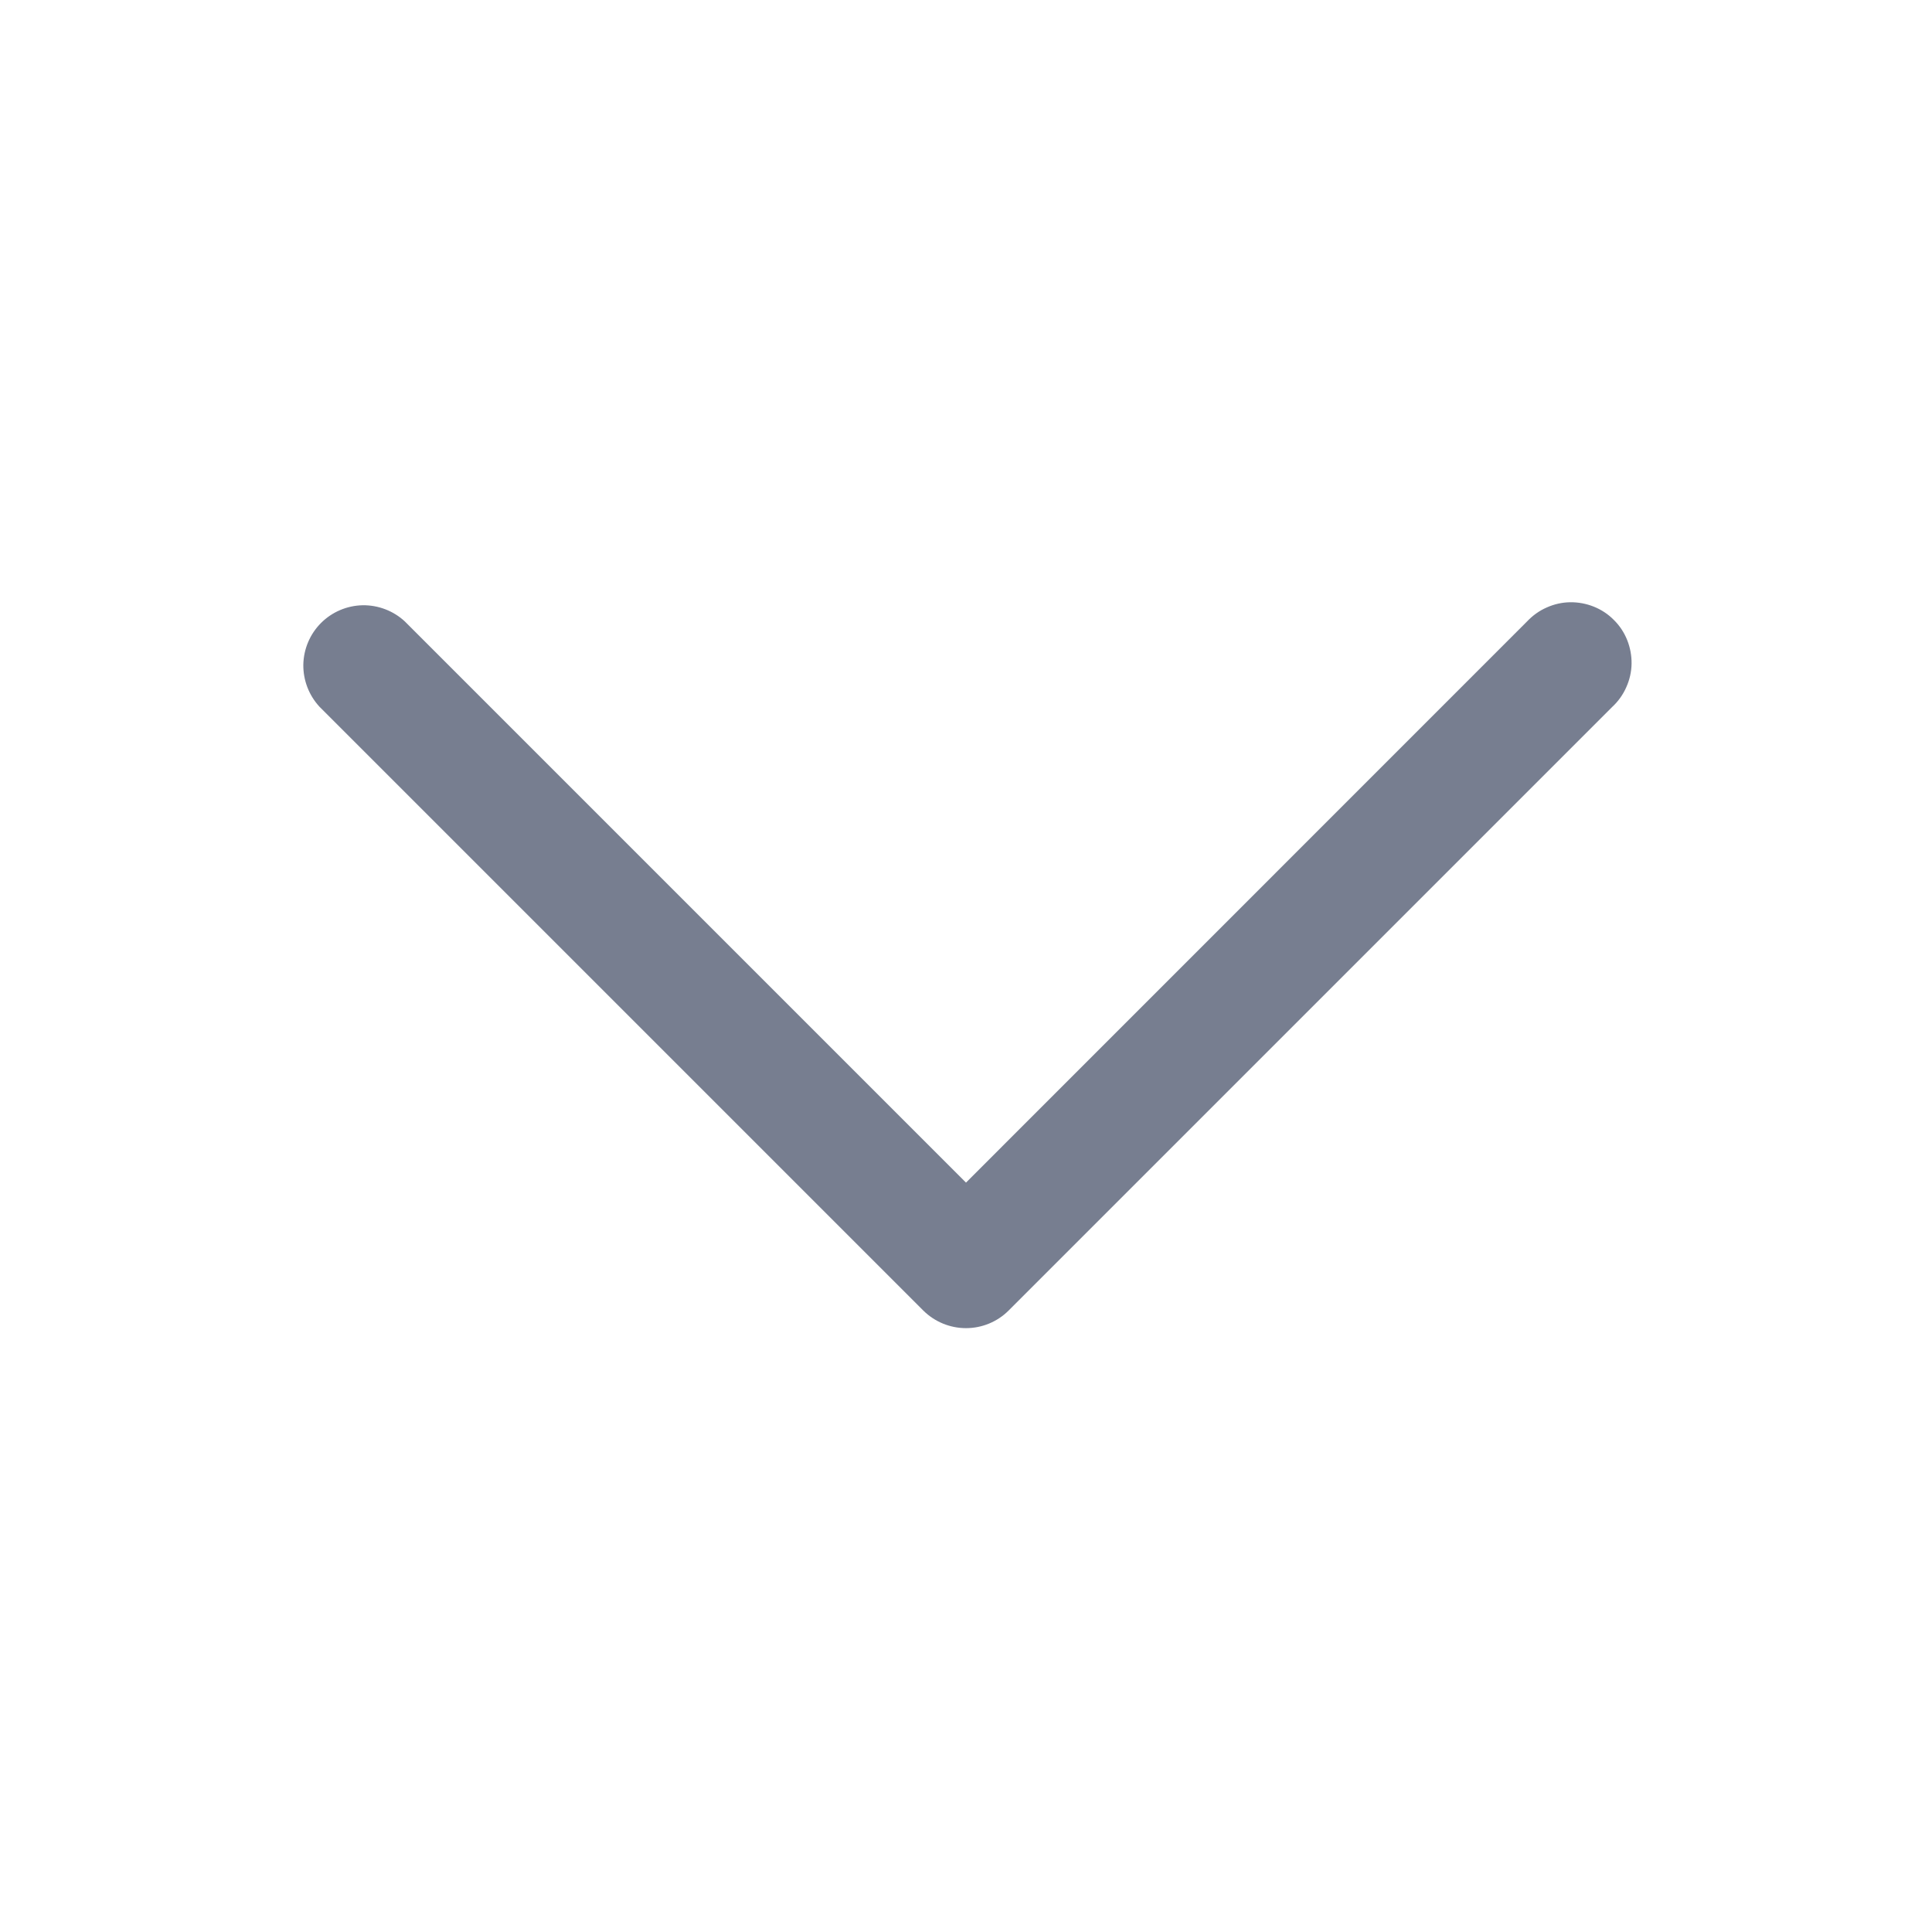
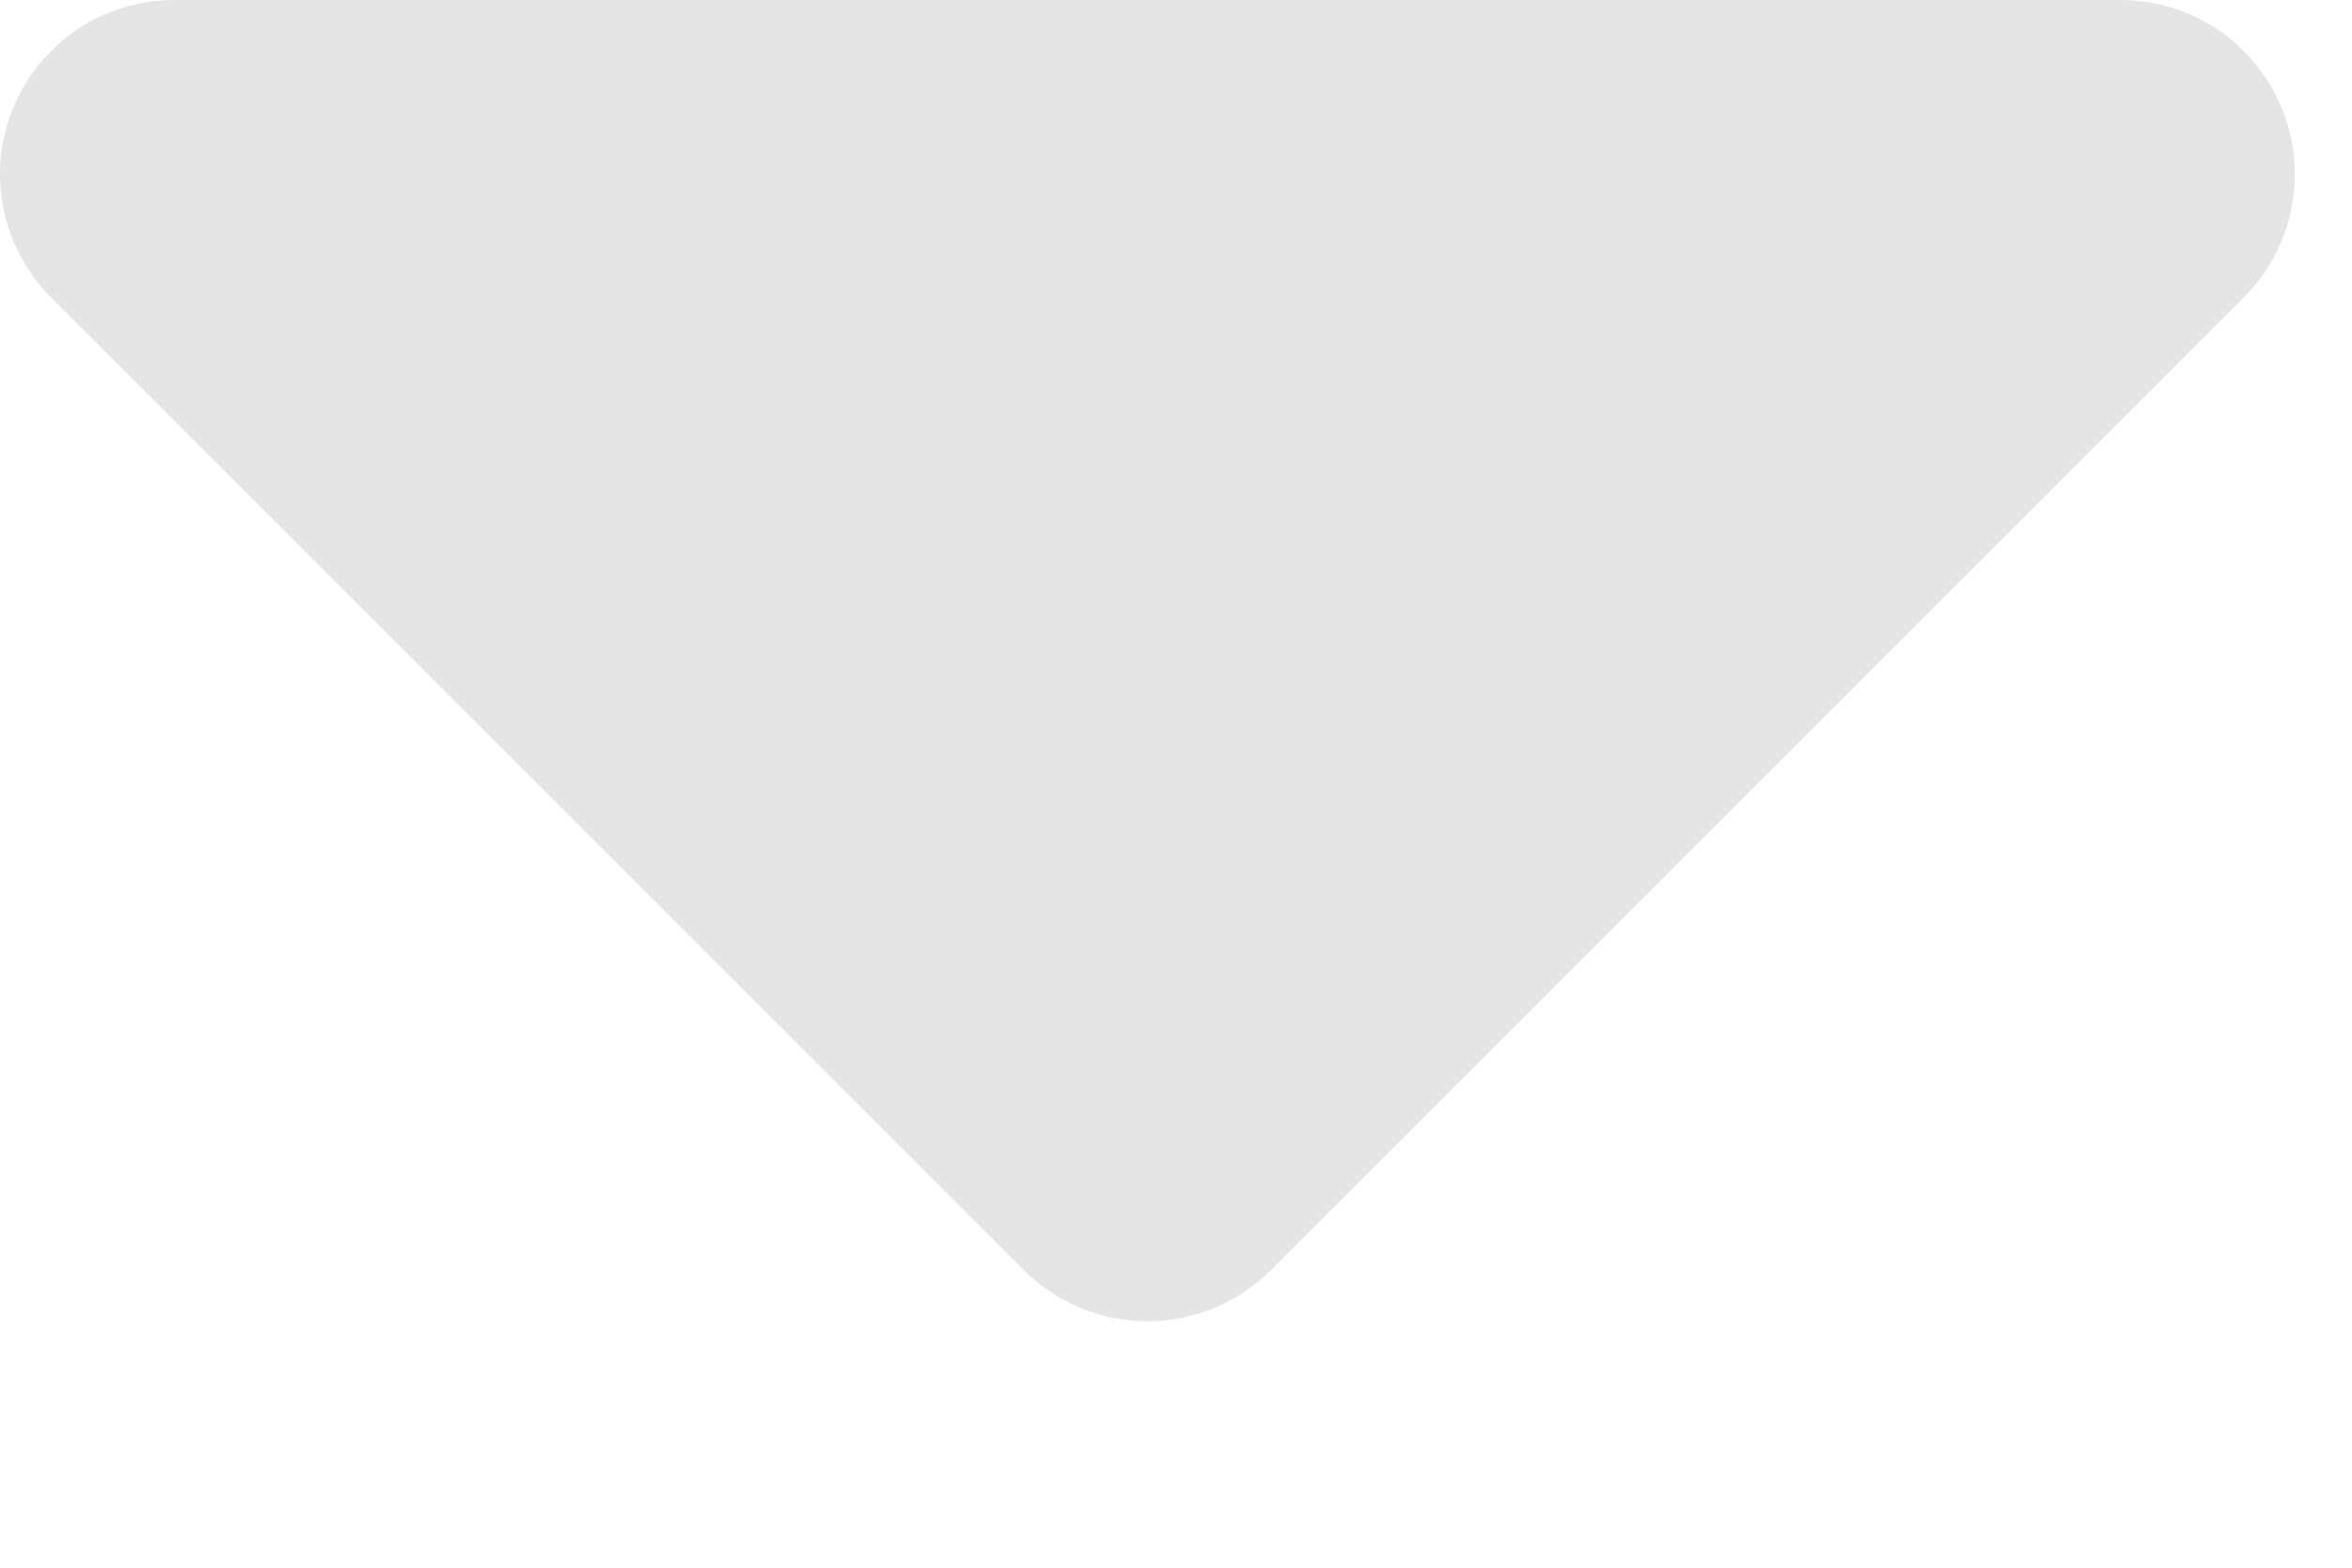
- <svg xmlns="http://www.w3.org/2000/svg" width="18" height="18" viewBox="0 0 18 18" fill="none">
-   <path fill-rule="evenodd" clip-rule="evenodd" d="M9.397 12.21C9.292 12.315 9.149 12.374 9 12.374C8.851 12.374 8.708 12.315 8.602 12.21L2.977 6.585C2.878 6.478 2.824 6.337 2.826 6.192C2.829 6.046 2.888 5.907 2.991 5.804C3.094 5.701 3.233 5.642 3.379 5.639C3.524 5.637 3.666 5.691 3.772 5.79L9 11.018L14.227 5.79C14.279 5.735 14.341 5.69 14.41 5.66C14.479 5.629 14.553 5.612 14.629 5.611C14.704 5.61 14.779 5.624 14.849 5.652C14.919 5.68 14.983 5.722 15.036 5.776C15.09 5.829 15.132 5.893 15.16 5.963C15.188 6.033 15.202 6.108 15.201 6.183C15.2 6.259 15.183 6.333 15.152 6.402C15.122 6.471 15.077 6.534 15.022 6.585L9.397 12.21Z" fill="#777E90" />
+ <svg xmlns="http://www.w3.org/2000/svg" width="9" height="6" viewBox="0 0 9 6" fill="none">
+   <path d="M0.667 0H8.115C8.246 2.81496e-05 8.375 0.039 8.485 0.112C8.594 0.186 8.68 0.29 8.73 0.412C8.781 0.533 8.794 0.667 8.768 0.797C8.743 0.926 8.679 1.045 8.586 1.138L4.862 4.862C4.737 4.987 4.567 5.057 4.391 5.057C4.214 5.057 4.044 4.987 3.919 4.862L0.195 1.138C0.102 1.045 0.039 0.926 0.013 0.797C-0.013 0.667 0 0.533 0.051 0.412C0.101 0.29 0.187 0.186 0.296 0.112C0.406 0.039 0.535 2.81496e-05 0.667 0Z" fill="#E5E5E5" />
</svg>
